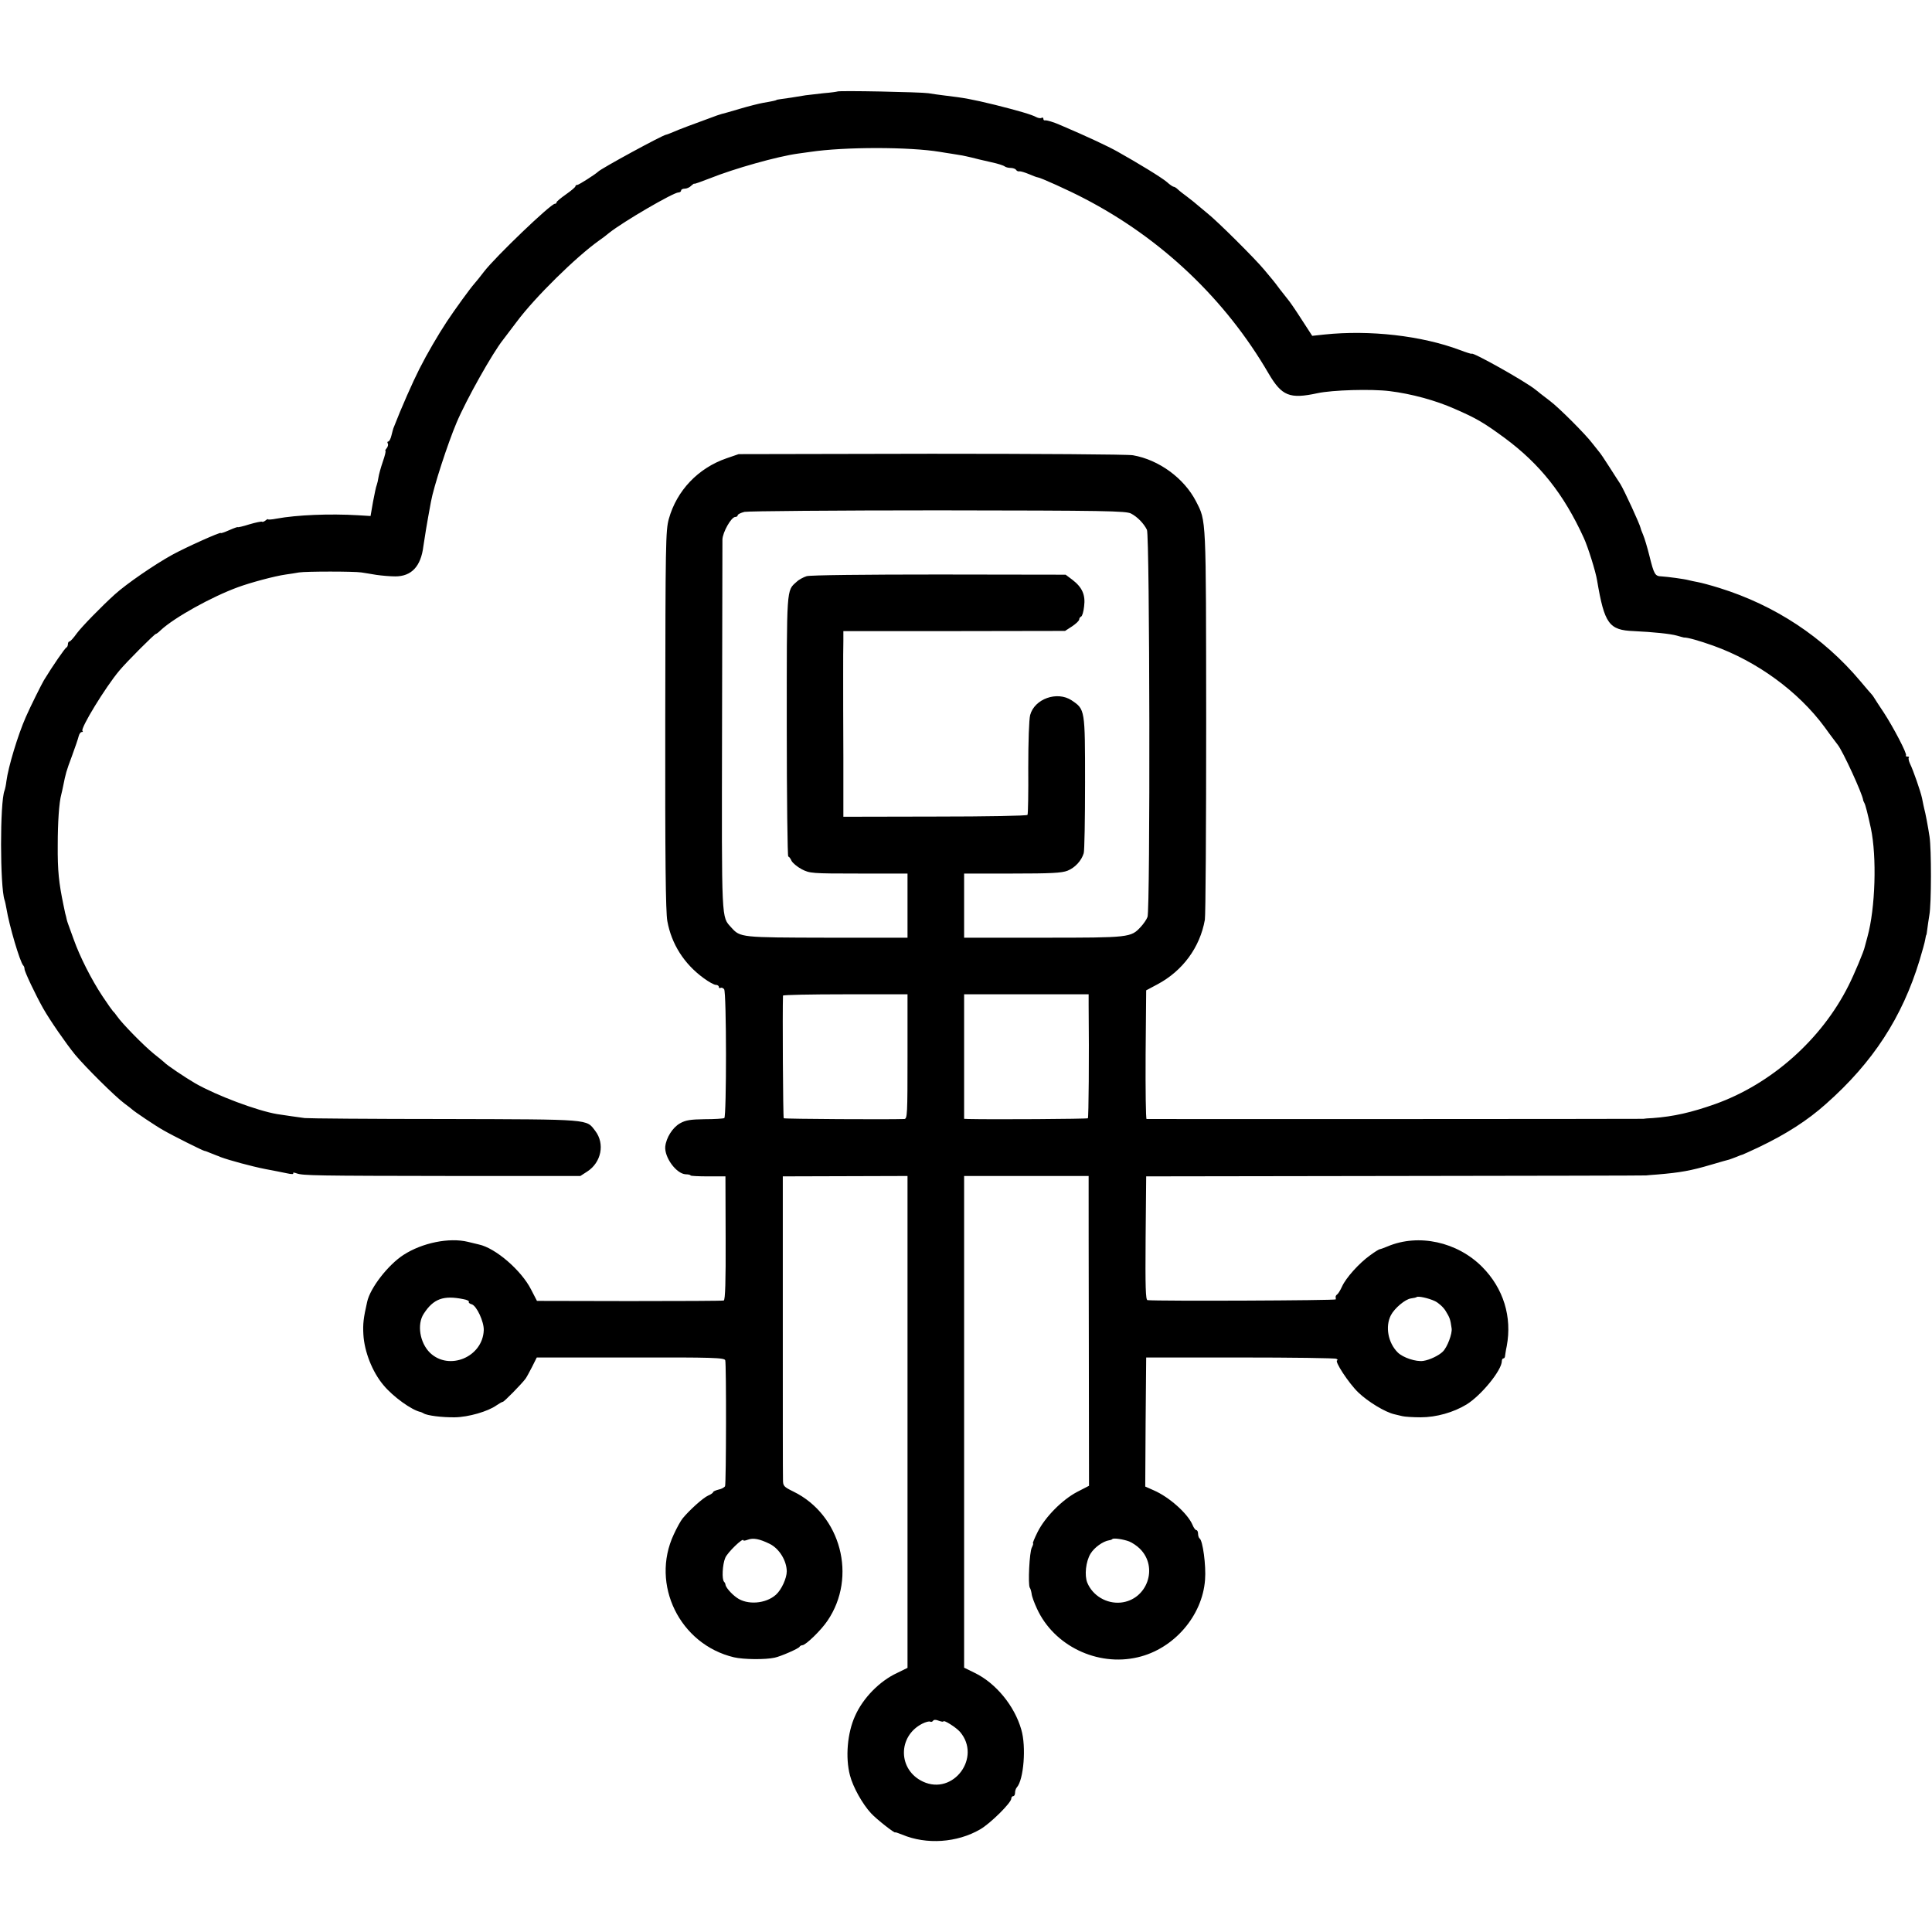
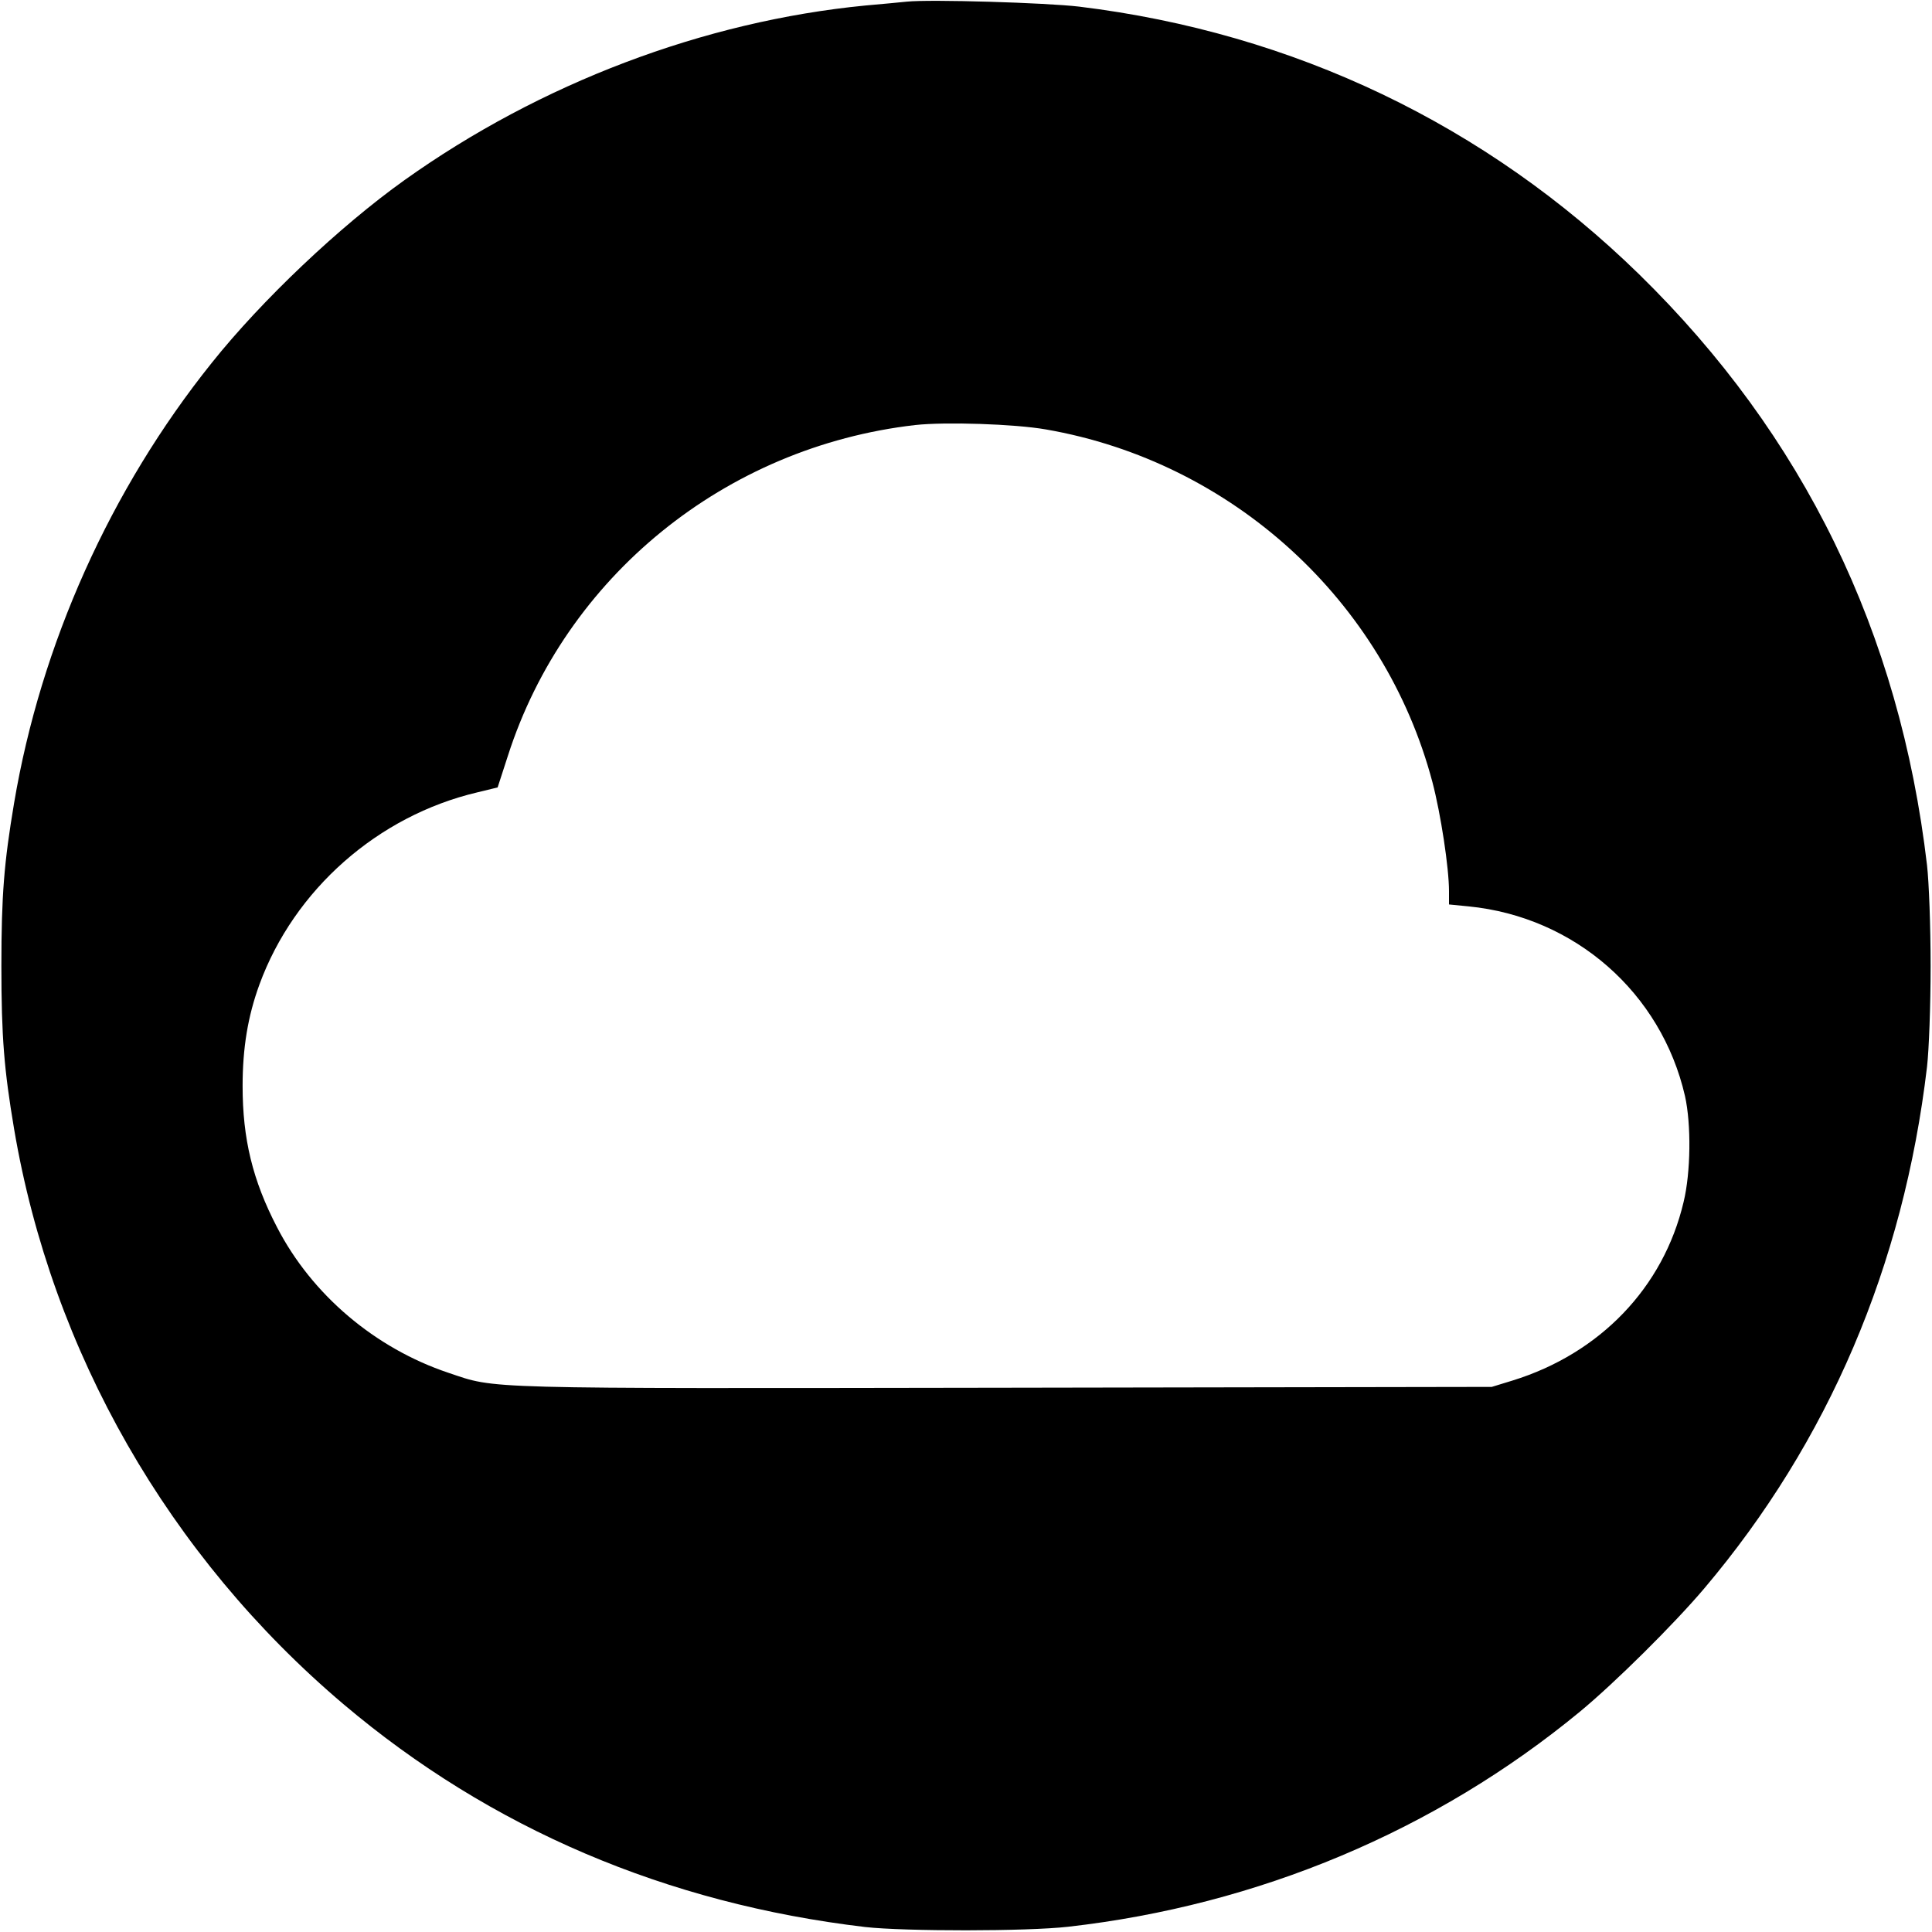
- <svg xmlns="http://www.w3.org/2000/svg" version="1.0" width="1024pt" height="1024pt" viewBox="0 0 1024 1024" preserveAspectRatio="xMidYMid meet">
-   <g transform="translate(0,1024) scale(0.1,-0.1)" fill="#000000" stroke="none">
-     <path d="M4438 9755 c-2 -1 -34 -6 -73 -9 -38 -4 -81 -9 -95 -11 -51 -9 -106 -17 -130 -20 -14 -2 -25 -4 -25 -5 0 -2 -22 -7 -70 -15 -22 -4 -78 -18 -125 -32 -47 -14 -89 -26 -95 -27 -5 -2 -17 -5 -25 -8 -142 -52 -201 -74 -230 -87 -19 -8 -37 -15 -40 -15 -20 -3 -344 -179 -360 -196 -13 -13 -102 -70 -110 -70 -6 0 -10 -3 -10 -7 0 -5 -23 -24 -50 -43 -27 -19 -50 -38 -50 -42 0 -5 -4 -8 -9 -8 -22 0 -314 -280 -375 -359 -19 -25 -43 -55 -53 -66 -19 -21 -100 -132 -145 -200 -46 -70 -103 -167 -145 -250 -35 -69 -95 -204 -138 -315 -1 -3 -6 -20 -10 -37 -4 -18 -12 -33 -17 -33 -5 0 -6 -5 -3 -10 4 -6 1 -17 -5 -25 -7 -8 -10 -15 -7 -15 3 0 -3 -26 -14 -57 -11 -32 -21 -69 -23 -83 -2 -14 -6 -32 -9 -40 -4 -8 -12 -49 -20 -90 l-13 -75 -65 4 c-151 9 -325 2 -434 -18 -25 -5 -45 -6 -45 -3 0 2 -6 -1 -13 -7 -8 -6 -16 -9 -18 -6 -3 2 -33 -4 -67 -14 -34 -11 -62 -17 -62 -15 0 2 -20 -5 -45 -16 -25 -11 -45 -18 -45 -15 0 7 -183 -75 -258 -116 -94 -52 -241 -153 -303 -209 -72 -65 -176 -172 -202 -207 -17 -24 -34 -43 -39 -43 -4 0 -8 -6 -8 -14 0 -8 -4 -16 -8 -18 -7 -2 -72 -96 -119 -173 -13 -22 -71 -138 -96 -195 -42 -95 -93 -264 -103 -340 -2 -19 -7 -42 -10 -50 -25 -63 -24 -509 0 -580 3 -8 7 -28 10 -45 15 -92 72 -284 89 -302 4 -3 7 -12 7 -19 0 -14 59 -138 99 -209 37 -65 121 -186 169 -245 55 -66 212 -222 262 -259 19 -14 37 -28 40 -31 11 -11 127 -89 165 -110 48 -28 212 -110 219 -110 3 0 17 -5 33 -12 15 -6 30 -12 33 -13 3 -1 12 -4 20 -8 46 -17 164 -49 235 -63 44 -8 97 -19 117 -23 22 -5 36 -5 32 0 -3 5 5 5 18 0 33 -12 98 -13 838 -14 l666 0 37 24 c74 48 94 147 42 215 -49 63 -13 61 -796 63 -393 0 -727 3 -744 5 -33 4 -105 15 -146 21 -107 18 -322 99 -434 163 -53 31 -152 97 -165 112 -3 3 -27 23 -55 45 -52 42 -167 159 -194 198 -8 12 -18 24 -22 27 -3 3 -29 39 -56 80 -59 89 -120 210 -152 300 -13 36 -26 72 -29 80 -3 8 -7 20 -8 25 -1 6 -3 13 -4 18 -3 9 -4 13 -14 62 -24 116 -31 179 -30 315 0 121 7 227 19 270 2 8 7 29 10 45 13 65 16 77 46 157 17 46 33 93 36 106 3 12 10 22 16 22 6 0 8 3 4 6 -12 13 122 232 195 319 38 46 187 195 194 195 3 0 15 9 26 20 72 67 270 177 410 228 65 24 195 59 253 67 22 3 54 8 70 11 39 6 291 6 330 0 17 -3 53 -8 80 -13 28 -4 73 -8 100 -8 86 0 136 53 149 160 6 42 18 117 40 235 14 79 89 309 136 420 52 123 191 370 247 440 6 8 39 51 72 95 97 130 315 344 436 430 16 11 40 29 54 41 74 59 340 214 367 214 8 0 14 5 14 10 0 6 9 10 19 10 11 0 27 7 35 16 9 8 16 13 16 10 0 -2 37 11 83 29 127 51 357 116 467 131 14 2 43 6 65 9 181 27 525 27 687 0 13 -2 41 -7 63 -10 22 -4 47 -8 55 -9 8 -2 31 -6 50 -11 42 -11 32 -8 105 -25 33 -7 64 -17 70 -22 5 -4 19 -8 31 -8 13 0 26 -5 29 -10 4 -6 12 -10 18 -8 7 1 29 -6 51 -15 21 -9 42 -17 46 -17 12 0 165 -69 245 -111 410 -212 750 -535 979 -929 70 -119 111 -136 259 -104 79 17 285 23 382 11 115 -14 244 -49 345 -94 115 -50 153 -72 266 -155 185 -137 312 -296 418 -528 22 -47 64 -181 71 -227 39 -230 63 -263 195 -268 104 -5 192 -14 228 -24 18 -5 35 -10 37 -10 19 1 82 -17 155 -43 232 -83 451 -242 591 -432 32 -45 64 -86 69 -93 27 -33 131 -260 135 -293 0 -3 3 -9 6 -15 6 -9 19 -61 35 -135 32 -151 24 -423 -18 -575 -6 -22 -12 -45 -14 -52 -4 -23 -57 -149 -87 -208 -143 -285 -409 -521 -707 -627 -124 -44 -220 -66 -330 -74 -25 -1 -47 -3 -50 -4 -5 -1 -2618 -2 -2633 -1 -4 1 -6 154 -5 342 l3 340 60 32 c133 71 225 195 251 342 4 22 7 495 7 1051 -1 1096 1 1059 -54 1167 -63 122 -196 220 -334 244 -27 5 -509 8 -1070 8 l-1020 -2 -64 -22 c-151 -52 -264 -171 -306 -321 -17 -61 -18 -129 -19 -1065 -1 -739 2 -1017 11 -1067 22 -121 88 -226 192 -302 27 -20 56 -36 65 -36 9 0 16 -5 16 -11 0 -5 4 -8 9 -5 5 3 13 0 19 -7 13 -16 13 -675 1 -683 -5 -3 -52 -6 -104 -6 -76 -1 -101 -5 -131 -22 -39 -22 -73 -76 -78 -123 -5 -57 58 -144 108 -147 14 0 26 -3 26 -6 0 -3 42 -5 92 -5 l93 0 1 -327 c1 -229 -2 -328 -10 -331 -6 -2 -231 -3 -501 -3 l-489 1 -31 60 c-51 101 -188 220 -277 239 -13 3 -39 9 -58 14 -99 24 -242 -5 -341 -69 -81 -52 -177 -175 -193 -249 -20 -88 -23 -117 -20 -173 5 -90 47 -198 106 -268 50 -61 151 -134 198 -143 3 -1 10 -4 15 -7 18 -12 99 -22 166 -21 72 1 175 31 220 63 15 10 30 19 34 19 7 0 99 94 120 122 6 8 21 36 35 63 l25 50 498 0 c438 1 497 -1 501 -15 6 -21 5 -652 -1 -667 -3 -6 -18 -15 -34 -18 -16 -4 -29 -10 -29 -13 0 -4 -12 -13 -27 -19 -27 -12 -100 -78 -135 -121 -10 -12 -31 -50 -47 -85 -124 -265 32 -583 319 -651 52 -12 167 -13 216 -2 33 7 129 49 132 58 2 4 9 8 15 8 18 1 99 79 133 130 158 232 71 561 -180 684 -53 26 -56 30 -56 64 -1 20 -1 390 -1 822 l0 785 330 1 331 1 0 -1304 0 -1303 -55 -27 c-93 -43 -181 -133 -223 -228 -41 -90 -52 -220 -27 -315 16 -62 66 -151 111 -200 29 -32 129 -110 129 -102 0 2 16 -4 37 -12 128 -54 291 -43 413 28 54 31 165 141 165 163 0 7 5 13 10 13 6 0 10 8 10 18 0 10 4 22 9 28 37 40 51 217 24 307 -36 126 -135 246 -246 300 l-57 28 0 1303 0 1303 330 0 330 0 0 -71 c0 -39 0 -408 1 -821 l1 -750 -64 -33 c-79 -42 -168 -132 -208 -211 -17 -34 -28 -61 -25 -61 3 0 0 -10 -6 -22 -13 -24 -21 -196 -11 -213 4 -5 8 -20 10 -33 1 -13 14 -48 28 -78 90 -197 320 -308 534 -258 191 44 343 219 357 411 6 74 -12 209 -29 219 -4 3 -8 14 -8 25 0 10 -4 19 -9 19 -5 0 -14 12 -20 27 -25 60 -123 148 -206 184 l-45 20 2 342 3 342 498 0 c274 0 504 -3 510 -7 7 -4 9 -8 5 -8 -19 0 60 -121 111 -170 52 -50 143 -105 192 -116 10 -2 29 -7 42 -10 12 -3 56 -6 97 -6 83 0 174 26 243 68 79 49 187 182 187 230 0 8 4 14 8 14 5 0 9 6 9 13 1 6 4 30 9 52 29 155 -17 306 -130 420 -132 133 -337 178 -501 109 -19 -8 -38 -15 -42 -15 -5 -1 -28 -15 -52 -33 -56 -40 -127 -118 -148 -165 -9 -20 -21 -39 -26 -42 -5 -3 -8 -9 -8 -13 1 -3 1 -9 1 -13 0 -6 -942 -10 -998 -4 -10 1 -12 70 -10 329 l3 327 1325 2 c729 1 1325 2 1325 3 0 0 27 3 60 5 120 10 177 20 285 52 47 14 90 26 95 27 6 2 23 8 38 14 16 7 30 12 32 12 2 0 43 19 90 41 142 68 256 141 353 228 249 220 404 459 496 761 14 47 28 96 30 110 2 14 5 25 6 25 1 0 3 14 5 30 2 17 7 50 11 75 11 58 11 350 1 415 -8 54 -23 132 -28 148 -1 4 -7 31 -12 57 -7 34 -47 149 -63 181 -7 15 -10 29 -7 33 4 3 0 6 -7 6 -7 0 -11 3 -8 6 8 7 -67 150 -118 228 -22 32 -43 66 -49 75 -5 9 -12 18 -15 21 -3 3 -30 34 -60 70 -196 233 -452 402 -748 494 -45 14 -97 28 -115 31 -17 3 -39 8 -47 10 -21 6 -110 18 -143 20 -35 1 -40 9 -65 110 -11 44 -26 94 -33 110 -7 17 -13 32 -13 35 -5 23 -87 201 -108 235 -7 10 -33 51 -58 90 -24 38 -49 75 -55 81 -5 6 -21 26 -35 44 -36 48 -178 190 -225 225 -22 17 -45 35 -52 40 -7 6 -18 15 -25 20 -54 44 -338 203 -338 190 0 -2 -29 7 -63 20 -203 76 -477 107 -717 82 l-65 -7 -59 91 c-32 50 -64 96 -70 102 -6 7 -24 30 -41 52 -16 22 -34 45 -40 52 -5 6 -26 31 -45 54 -47 57 -247 256 -300 298 -23 19 -48 40 -54 45 -6 6 -29 24 -51 41 -22 16 -46 35 -53 42 -7 7 -17 13 -21 13 -4 0 -21 11 -36 25 -28 24 -149 98 -263 162 -48 27 -163 81 -297 138 -40 18 -78 29 -87 27 -5 -1 -8 3 -8 9 0 5 -4 8 -10 4 -5 -3 -17 -1 -27 4 -25 14 -99 35 -218 65 -128 31 -162 37 -270 50 -27 3 -66 9 -85 12 -37 6 -476 15 -482 9z m1557 -2237 c34 -18 67 -52 84 -86 15 -28 18 -2014 3 -2052 -5 -14 -22 -38 -36 -53 -52 -56 -58 -57 -516 -57 l-420 0 0 170 0 170 255 0 c206 0 262 3 293 15 40 16 74 53 86 93 4 12 7 180 7 373 0 391 0 389 -71 437 -77 51 -197 8 -220 -78 -6 -23 -10 -140 -10 -280 1 -132 -1 -244 -4 -249 -3 -5 -216 -9 -491 -9 l-485 -1 0 315 c-1 173 -1 370 -1 439 0 69 0 149 1 178 l0 52 588 0 587 1 37 24 c21 14 38 30 38 37 0 6 5 13 10 15 6 2 13 26 16 54 8 61 -10 101 -62 141 l-36 27 -672 1 c-386 0 -684 -3 -701 -9 -16 -5 -41 -18 -53 -30 -54 -48 -52 -22 -52 -766 0 -379 4 -690 8 -690 4 0 12 -10 17 -22 6 -12 30 -32 54 -45 43 -22 52 -23 303 -23 l258 0 0 -170 0 -170 -426 0 c-459 1 -460 1 -508 54 -53 60 -51 13 -49 1056 1 531 2 981 2 1000 1 39 47 120 68 120 7 0 13 4 13 9 0 5 16 13 36 18 20 4 482 8 1028 8 891 -1 994 -3 1021 -17z m-1185 -2878 c0 -307 -1 -330 -17 -331 -79 -3 -635 0 -639 4 -4 3 -7 571 -4 650 0 4 149 7 330 7 l330 0 0 -330z m960 273 c3 -284 0 -596 -4 -600 -4 -4 -509 -7 -633 -4 l-23 1 0 330 0 330 330 0 330 0 0 -57z m-3313 -1559 c18 -3 31 -10 28 -14 -3 -4 4 -10 15 -13 26 -7 66 -93 64 -138 -6 -142 -184 -216 -285 -119 -54 53 -70 151 -33 207 51 79 104 99 211 77z m5148 -10 c19 -9 45 -32 57 -52 22 -36 25 -43 32 -93 4 -27 -23 -100 -47 -123 -20 -20 -69 -44 -103 -49 -38 -6 -108 17 -136 45 -51 51 -67 137 -36 197 19 37 76 85 106 89 15 2 28 5 30 7 7 7 63 -5 97 -21z m-3525 -1287 c50 -25 89 -88 90 -145 0 -37 -28 -98 -57 -124 -54 -49 -153 -56 -208 -16 -30 21 -60 57 -60 70 0 3 -3 10 -7 14 -13 12 -9 92 6 127 11 28 96 110 96 93 0 -3 10 -2 23 3 29 11 62 5 117 -22z m1905 13 c15 -6 41 -23 56 -38 101 -99 39 -272 -101 -286 -75 -7 -148 36 -177 105 -16 39 -8 113 17 154 20 33 66 66 98 71 8 1 16 4 18 7 7 6 57 -1 89 -13z m-985 -954 c0 11 67 -31 88 -55 116 -135 -35 -339 -196 -264 -133 62 -135 240 -4 307 18 9 37 14 42 11 5 -3 11 -1 15 4 4 7 15 7 30 1 14 -5 25 -7 25 -4z" />
+ <svg xmlns="http://www.w3.org/2000/svg" version="1.0" width="700pt" height="700pt" viewBox="0 0 700 700" preserveAspectRatio="xMidYMid meet">
+   <g transform="translate(0,700) scale(0.1,-0.1)" fill="#000000" stroke="none">
+     <path d="M3285 6994 c-22 -2 -89 -9 -150 -14 -585 -57 -1178 -282 -1670 -633 -234 -167 -517 -435 -698 -662 -367 -458 -619 -1019 -716 -1595 -36 -214 -46 -332 -46 -590 0 -258 10 -376 46 -590 137 -809 561 -1549 1194 -2085 532 -450 1170 -722 1890 -807 144 -16 586 -16 735 1 689 78 1331 348 1854 779 127 105 340 316 451 447 450 532 722 1170 807 1890 7 62 13 220 13 365 0 145 -6 303 -13 365 -99 844 -447 1558 -1043 2141 -555 542 -1251 875 -2029 970 -118 14 -539 27 -625 18z m505 -1550 c674 -117 1226 -620 1400 -1278 30 -114 60 -310 60 -395 l0 -48 71 -7 c385 -38 698 -313 784 -687 23 -103 21 -277 -5 -384 -73 -310 -303 -549 -620 -647 l-75 -23 -1764 -3 c-1924 -3 -1840 -5 -2016 54 -266 89 -495 283 -621 527 -89 171 -125 321 -125 512 0 138 19 253 61 368 126 344 429 611 789 696 l74 18 37 114 c208 649 787 1120 1476 1199 109 12 360 4 474 -16z" />
  </g>
</svg>
